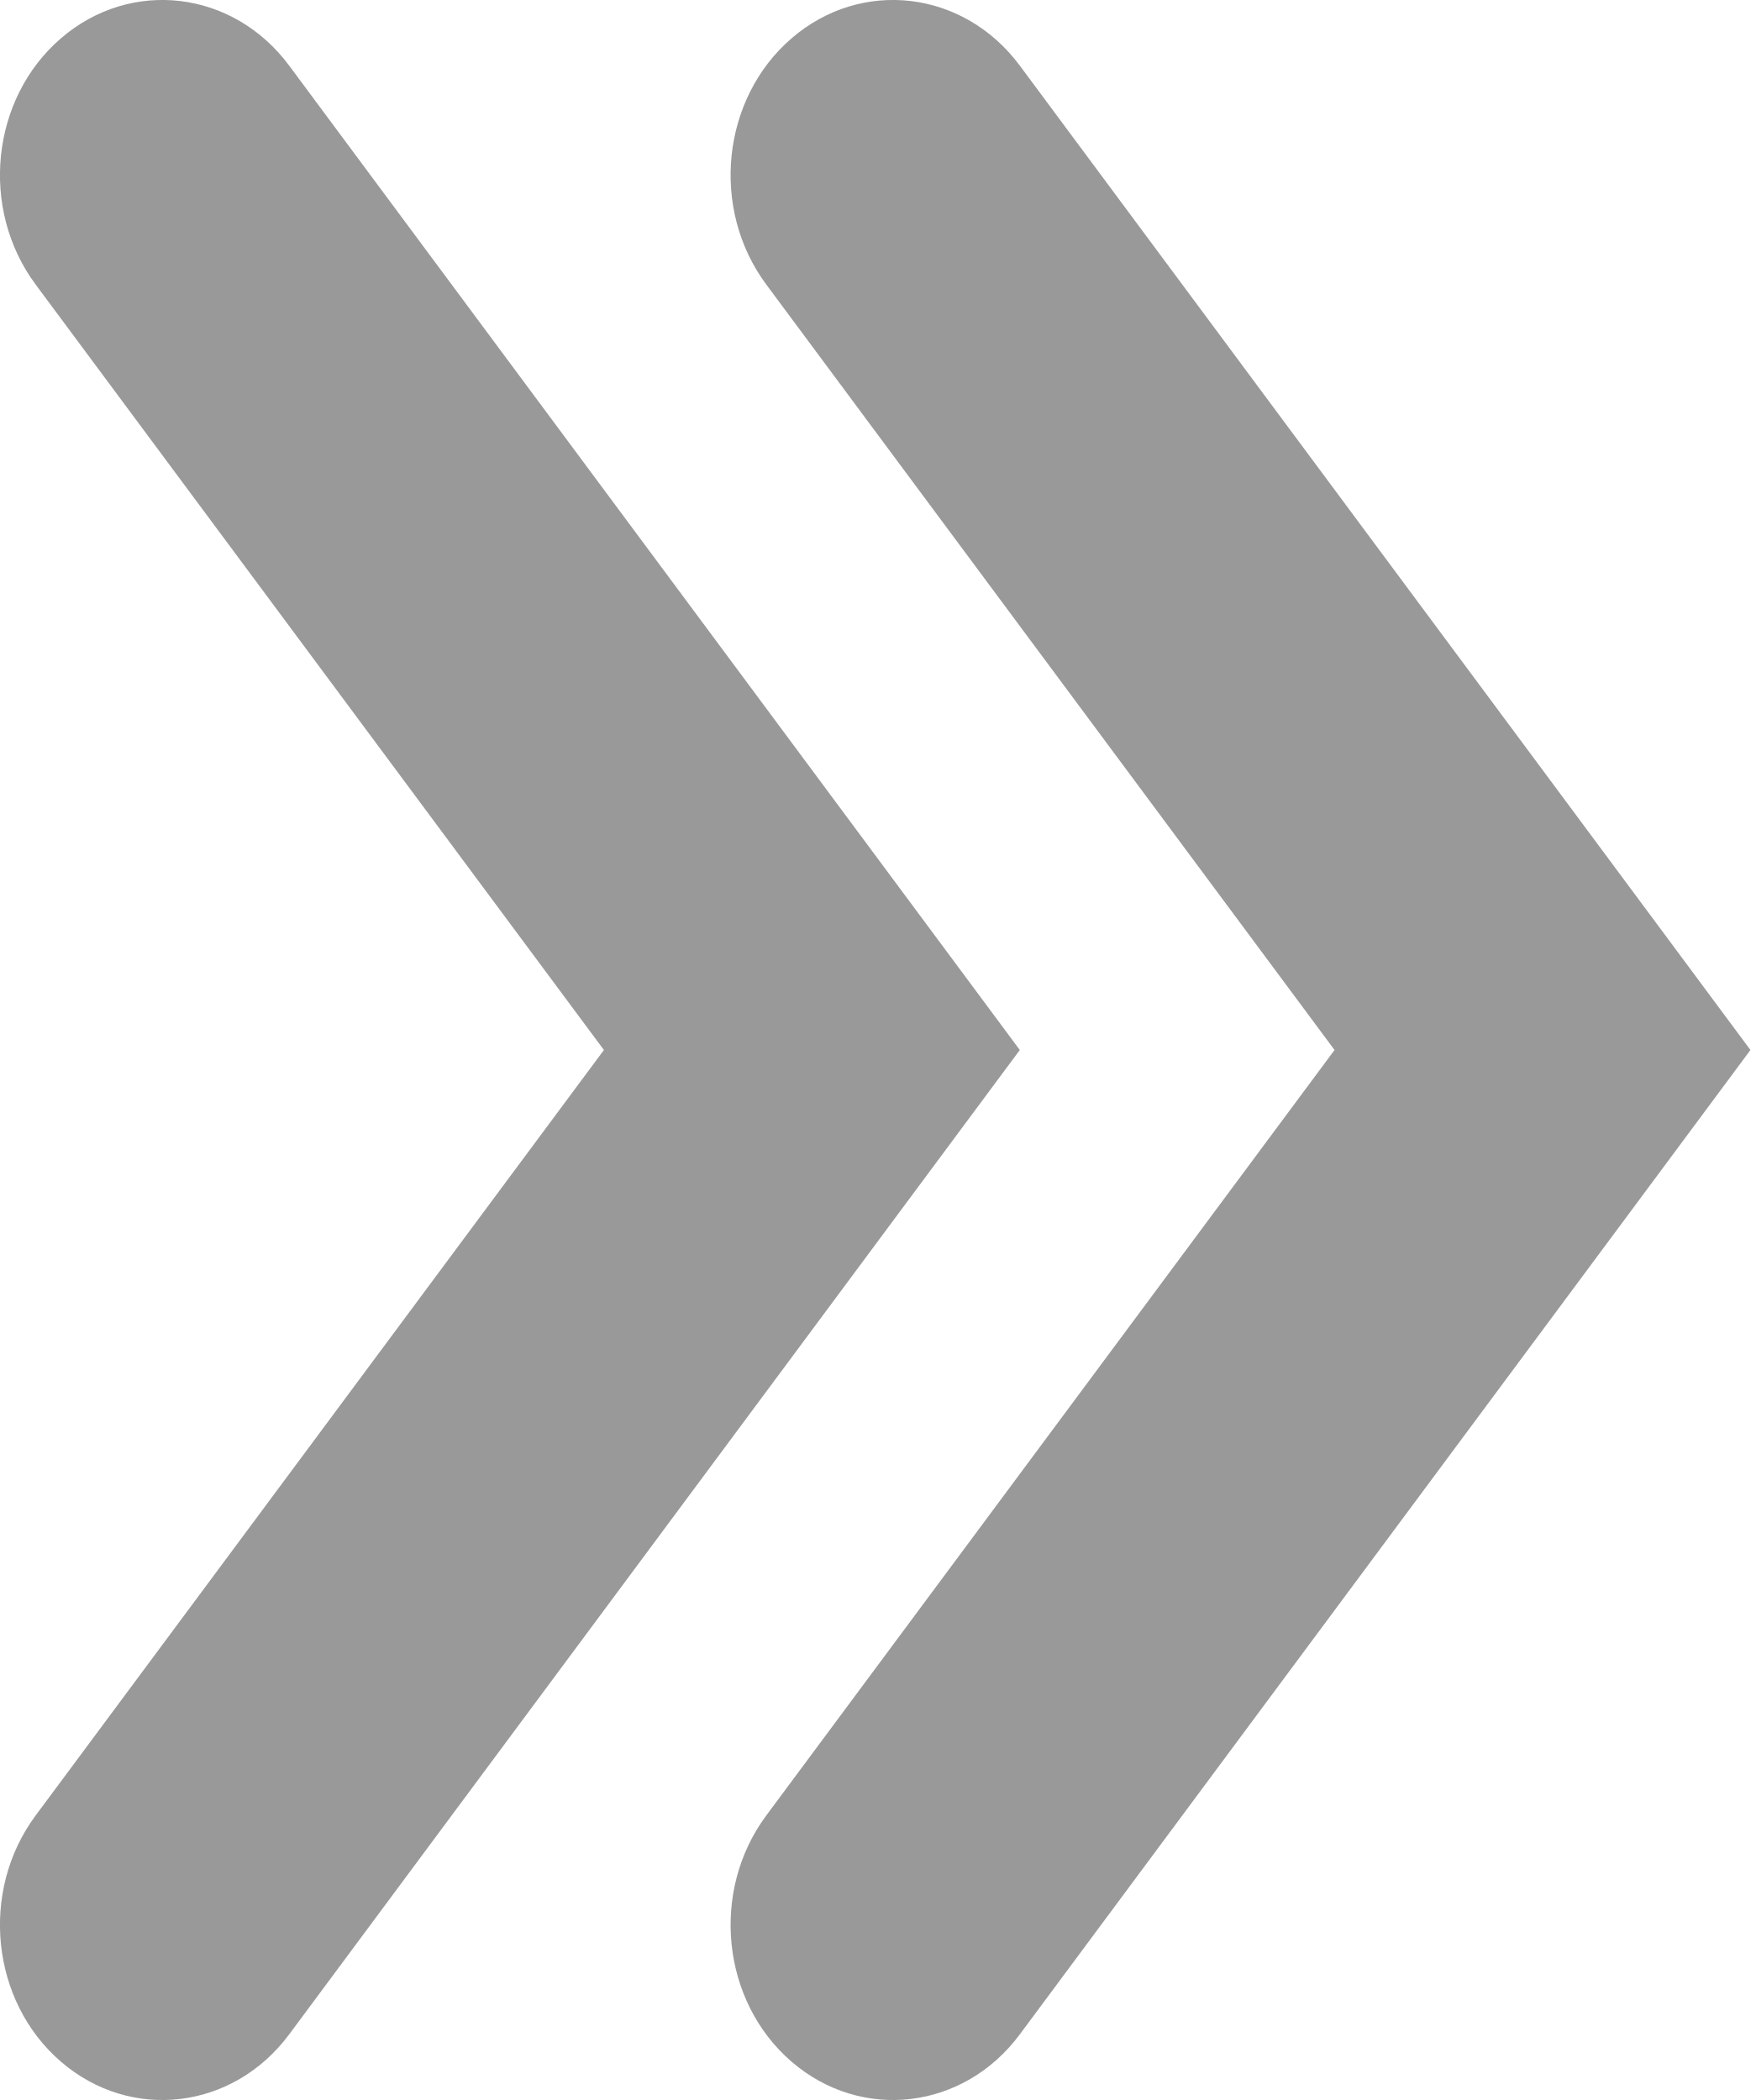
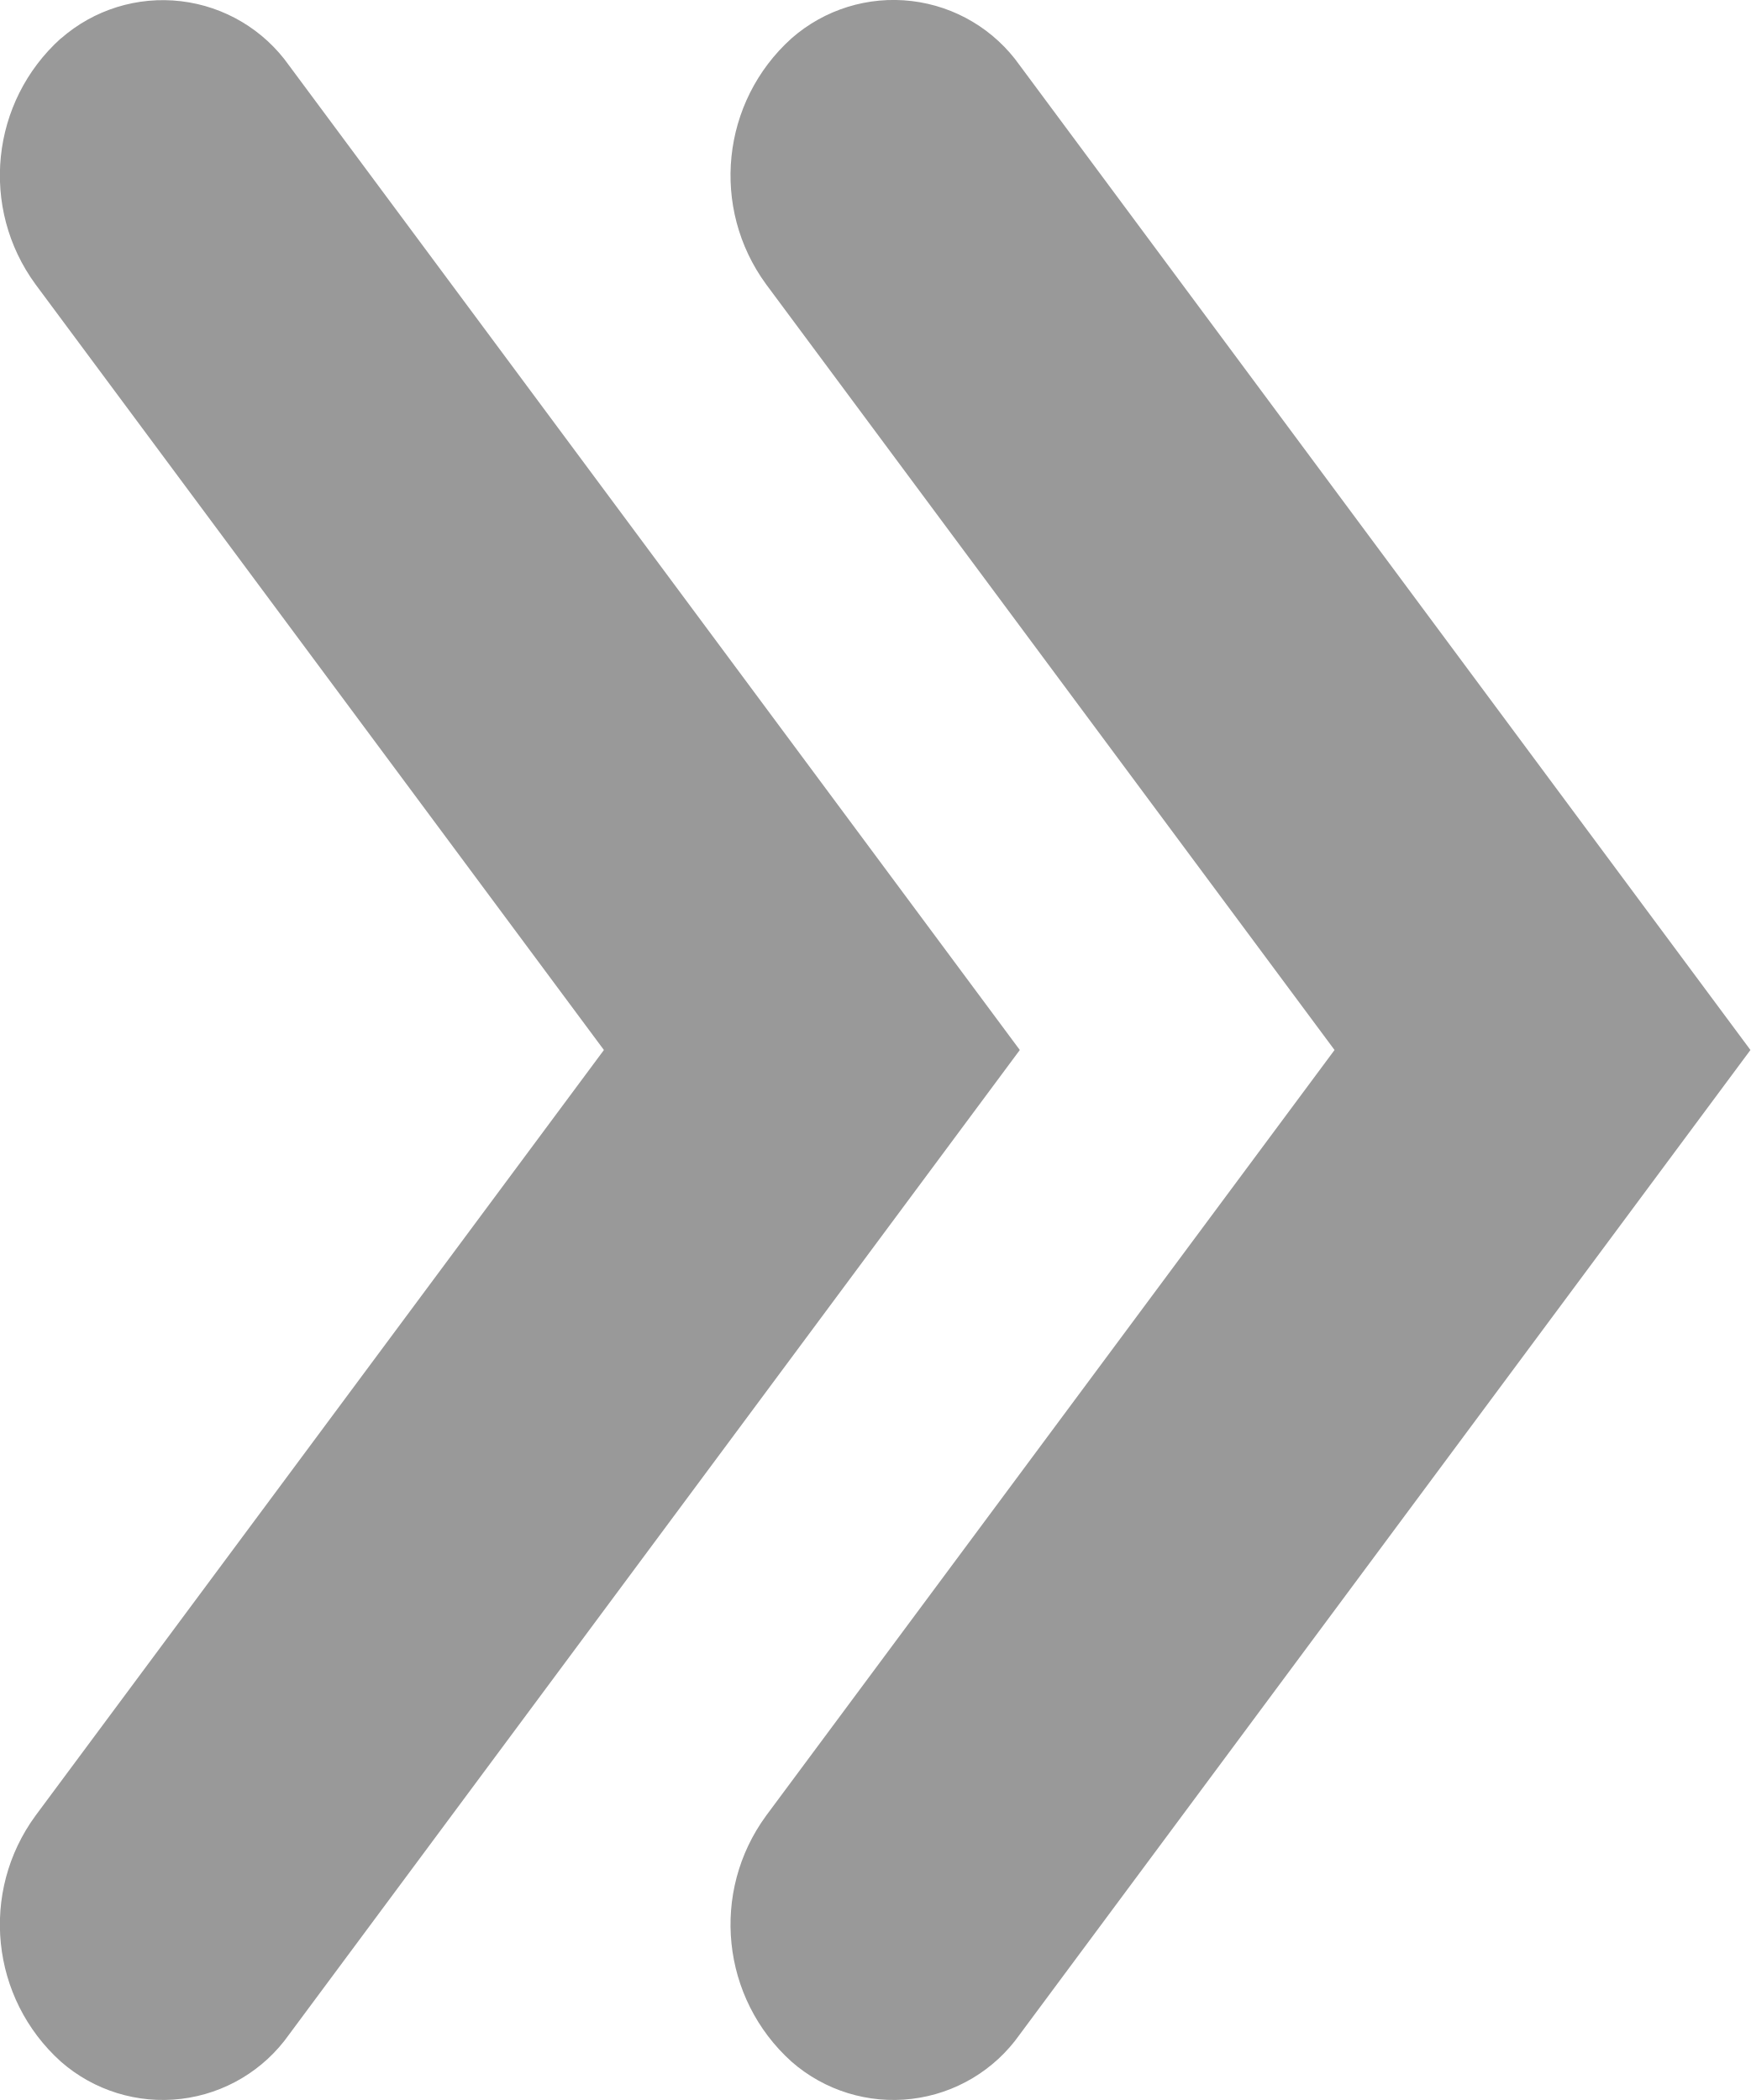
<svg xmlns="http://www.w3.org/2000/svg" width="10" height="12" fill="none" viewBox="0 0 10 12">
-   <path fill="#999" fill-rule="evenodd" d="M0.348 0.219C0.748 -0.126 1.332 -0.056 1.652 0.375L5.826 6L1.652 11.625C1.332 12.056 0.748 12.126 0.348 11.781C-0.052 11.436 -0.117 10.807 0.203 10.375L3.45 6L0.203 1.625C-0.117 1.193 -0.052 0.564 0.348 0.219ZM4.522 0.219C4.922 -0.126 5.506 -0.056 5.826 0.375L10 6L5.826 11.625C5.506 12.056 4.922 12.126 4.522 11.781C4.122 11.436 4.057 10.807 4.377 10.375L7.624 6L4.377 1.625C4.057 1.193 4.122 0.564 4.522 0.219Z" clip-rule="evenodd" />
+   <path fill="#999" fill-rule="evenodd" d="M.348.22a.883.883 0 0 1 1.304.155L5.826 6l-4.174 5.625a.883.883 0 0 1-1.304.156 1.054 1.054 0 0 1-.145-1.406L3.45 6 .203 1.625A1.054 1.054 0 0 1 .348.219m4.174 0a.883.883 0 0 1 1.304.155L10 6l-4.174 5.625a.883.883 0 0 1-1.304.156 1.054 1.054 0 0 1-.145-1.406L7.624 6 4.377 1.625A1.054 1.054 0 0 1 4.522.219" clip-rule="evenodd" />
</svg>
